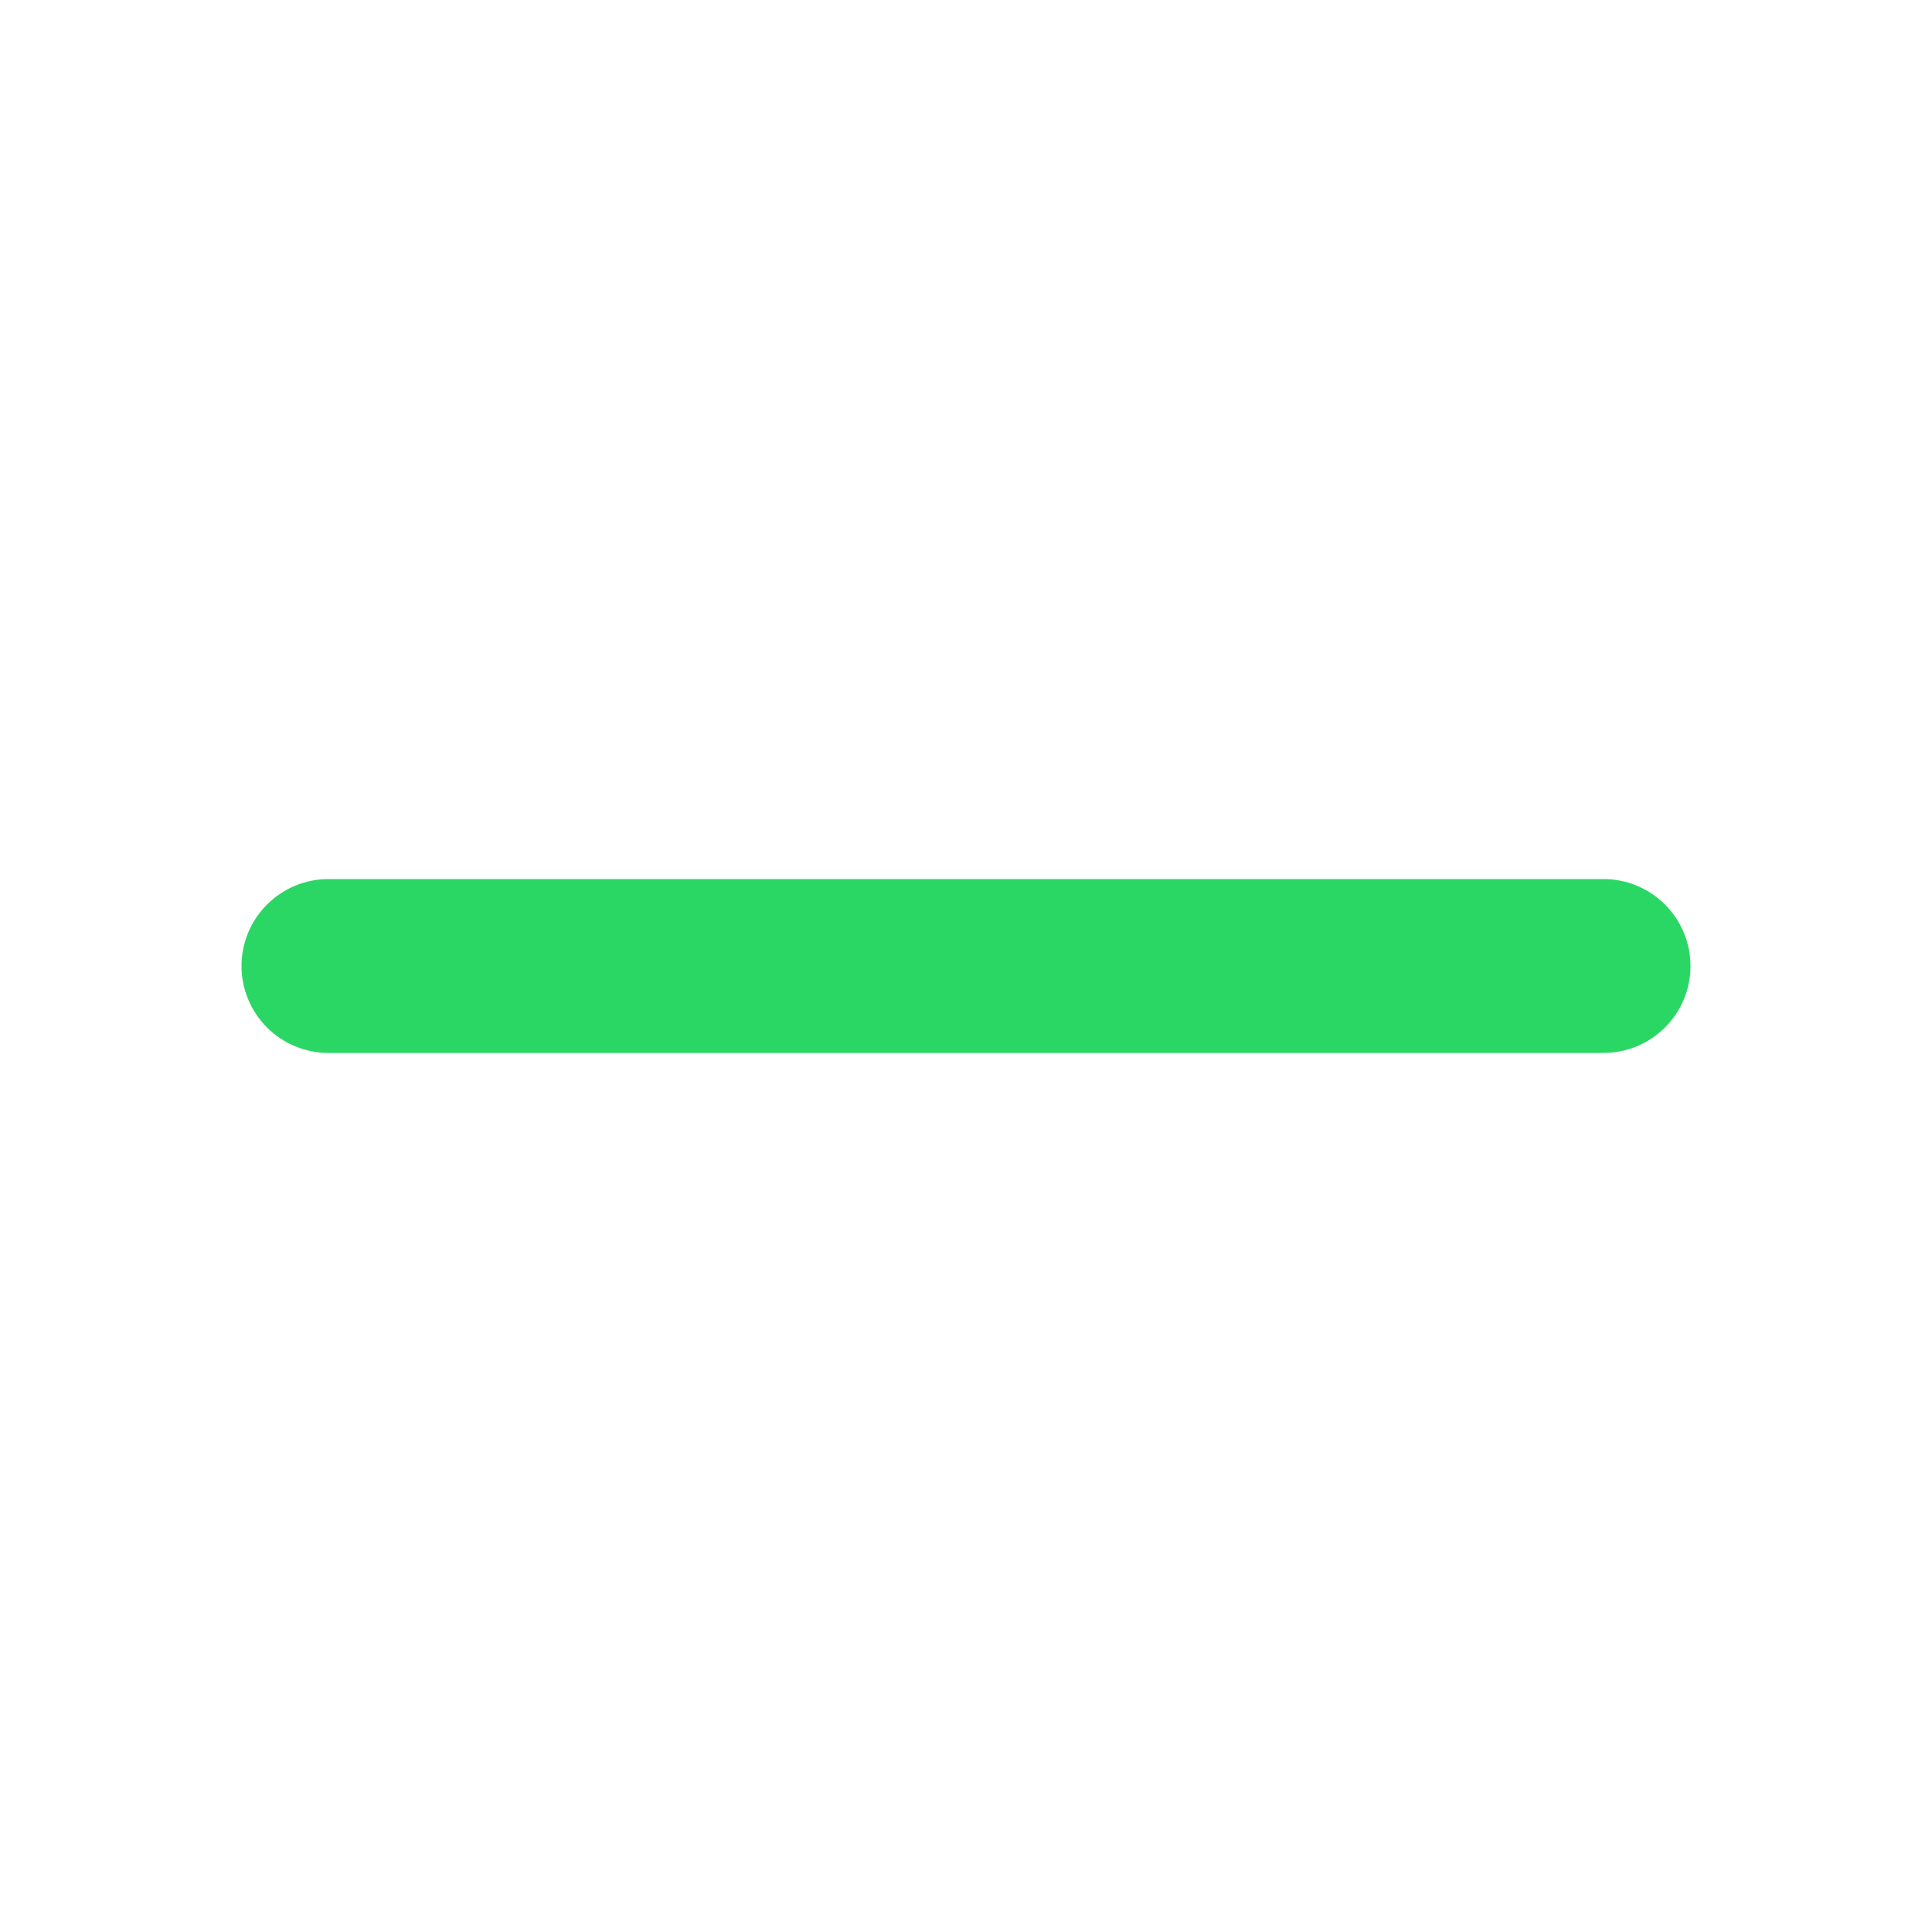
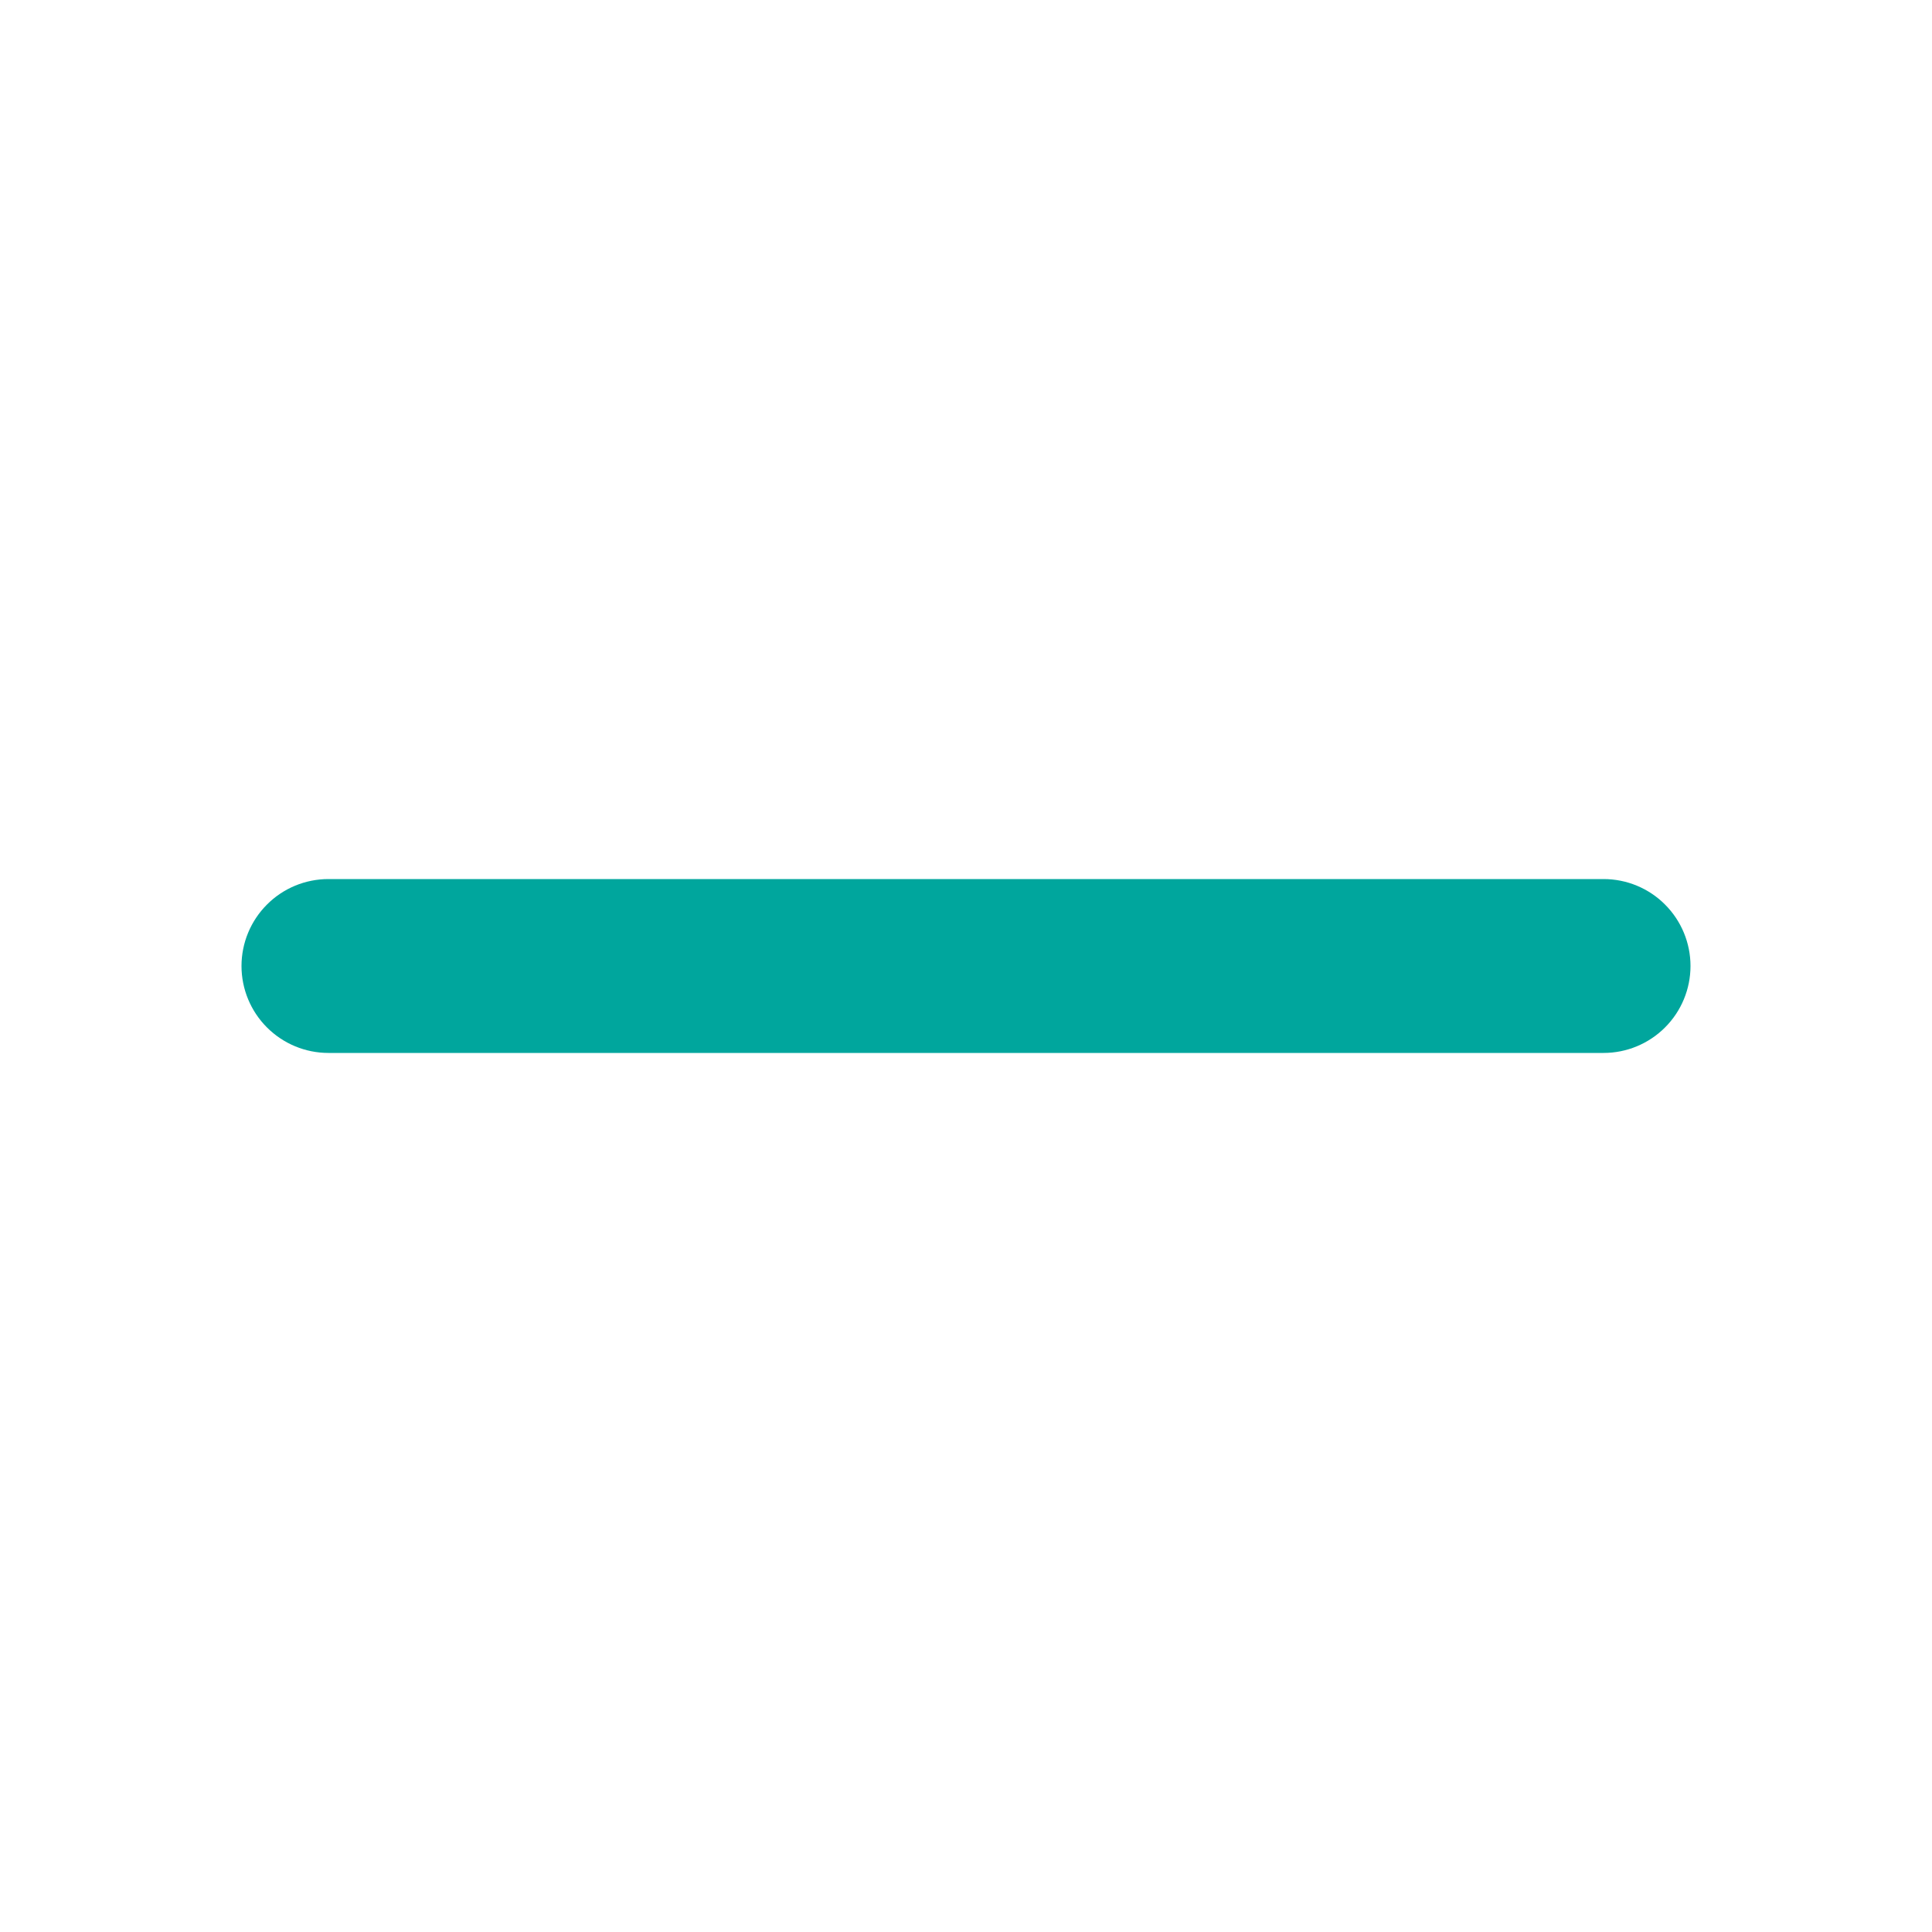
<svg xmlns="http://www.w3.org/2000/svg" width="32" height="32" viewBox="0 0 32 32" fill="none">
  <g id="Icons Huge">
-     <path id="Vector" d="M28 16C28 16.382 27.848 16.748 27.578 17.018C27.308 17.288 26.942 17.44 26.56 17.44H16H5.44C5.058 17.44 4.692 17.288 4.422 17.018C4.152 16.748 4 16.382 4 16C4 15.618 4.152 15.252 4.422 14.982C4.692 14.712 5.058 14.56 5.44 14.56H16H26.56C26.942 14.56 27.308 14.712 27.578 14.982C27.848 15.252 28 15.618 28 16Z" fill="#2BD764" />
+     <path id="Vector" d="M28 16C28 16.382 27.848 16.748 27.578 17.018C27.308 17.288 26.942 17.44 26.56 17.44H16H5.44C5.058 17.44 4.692 17.288 4.422 17.018C4.152 16.748 4 16.382 4 16C4 15.618 4.152 15.252 4.422 14.982C4.692 14.711 5.058 14.56 5.44 14.56H16H26.56C26.942 14.56 27.308 14.711 27.578 14.982C27.848 15.252 28 15.618 28 16Z" fill="#00A69D" />
  </g>
</svg>
